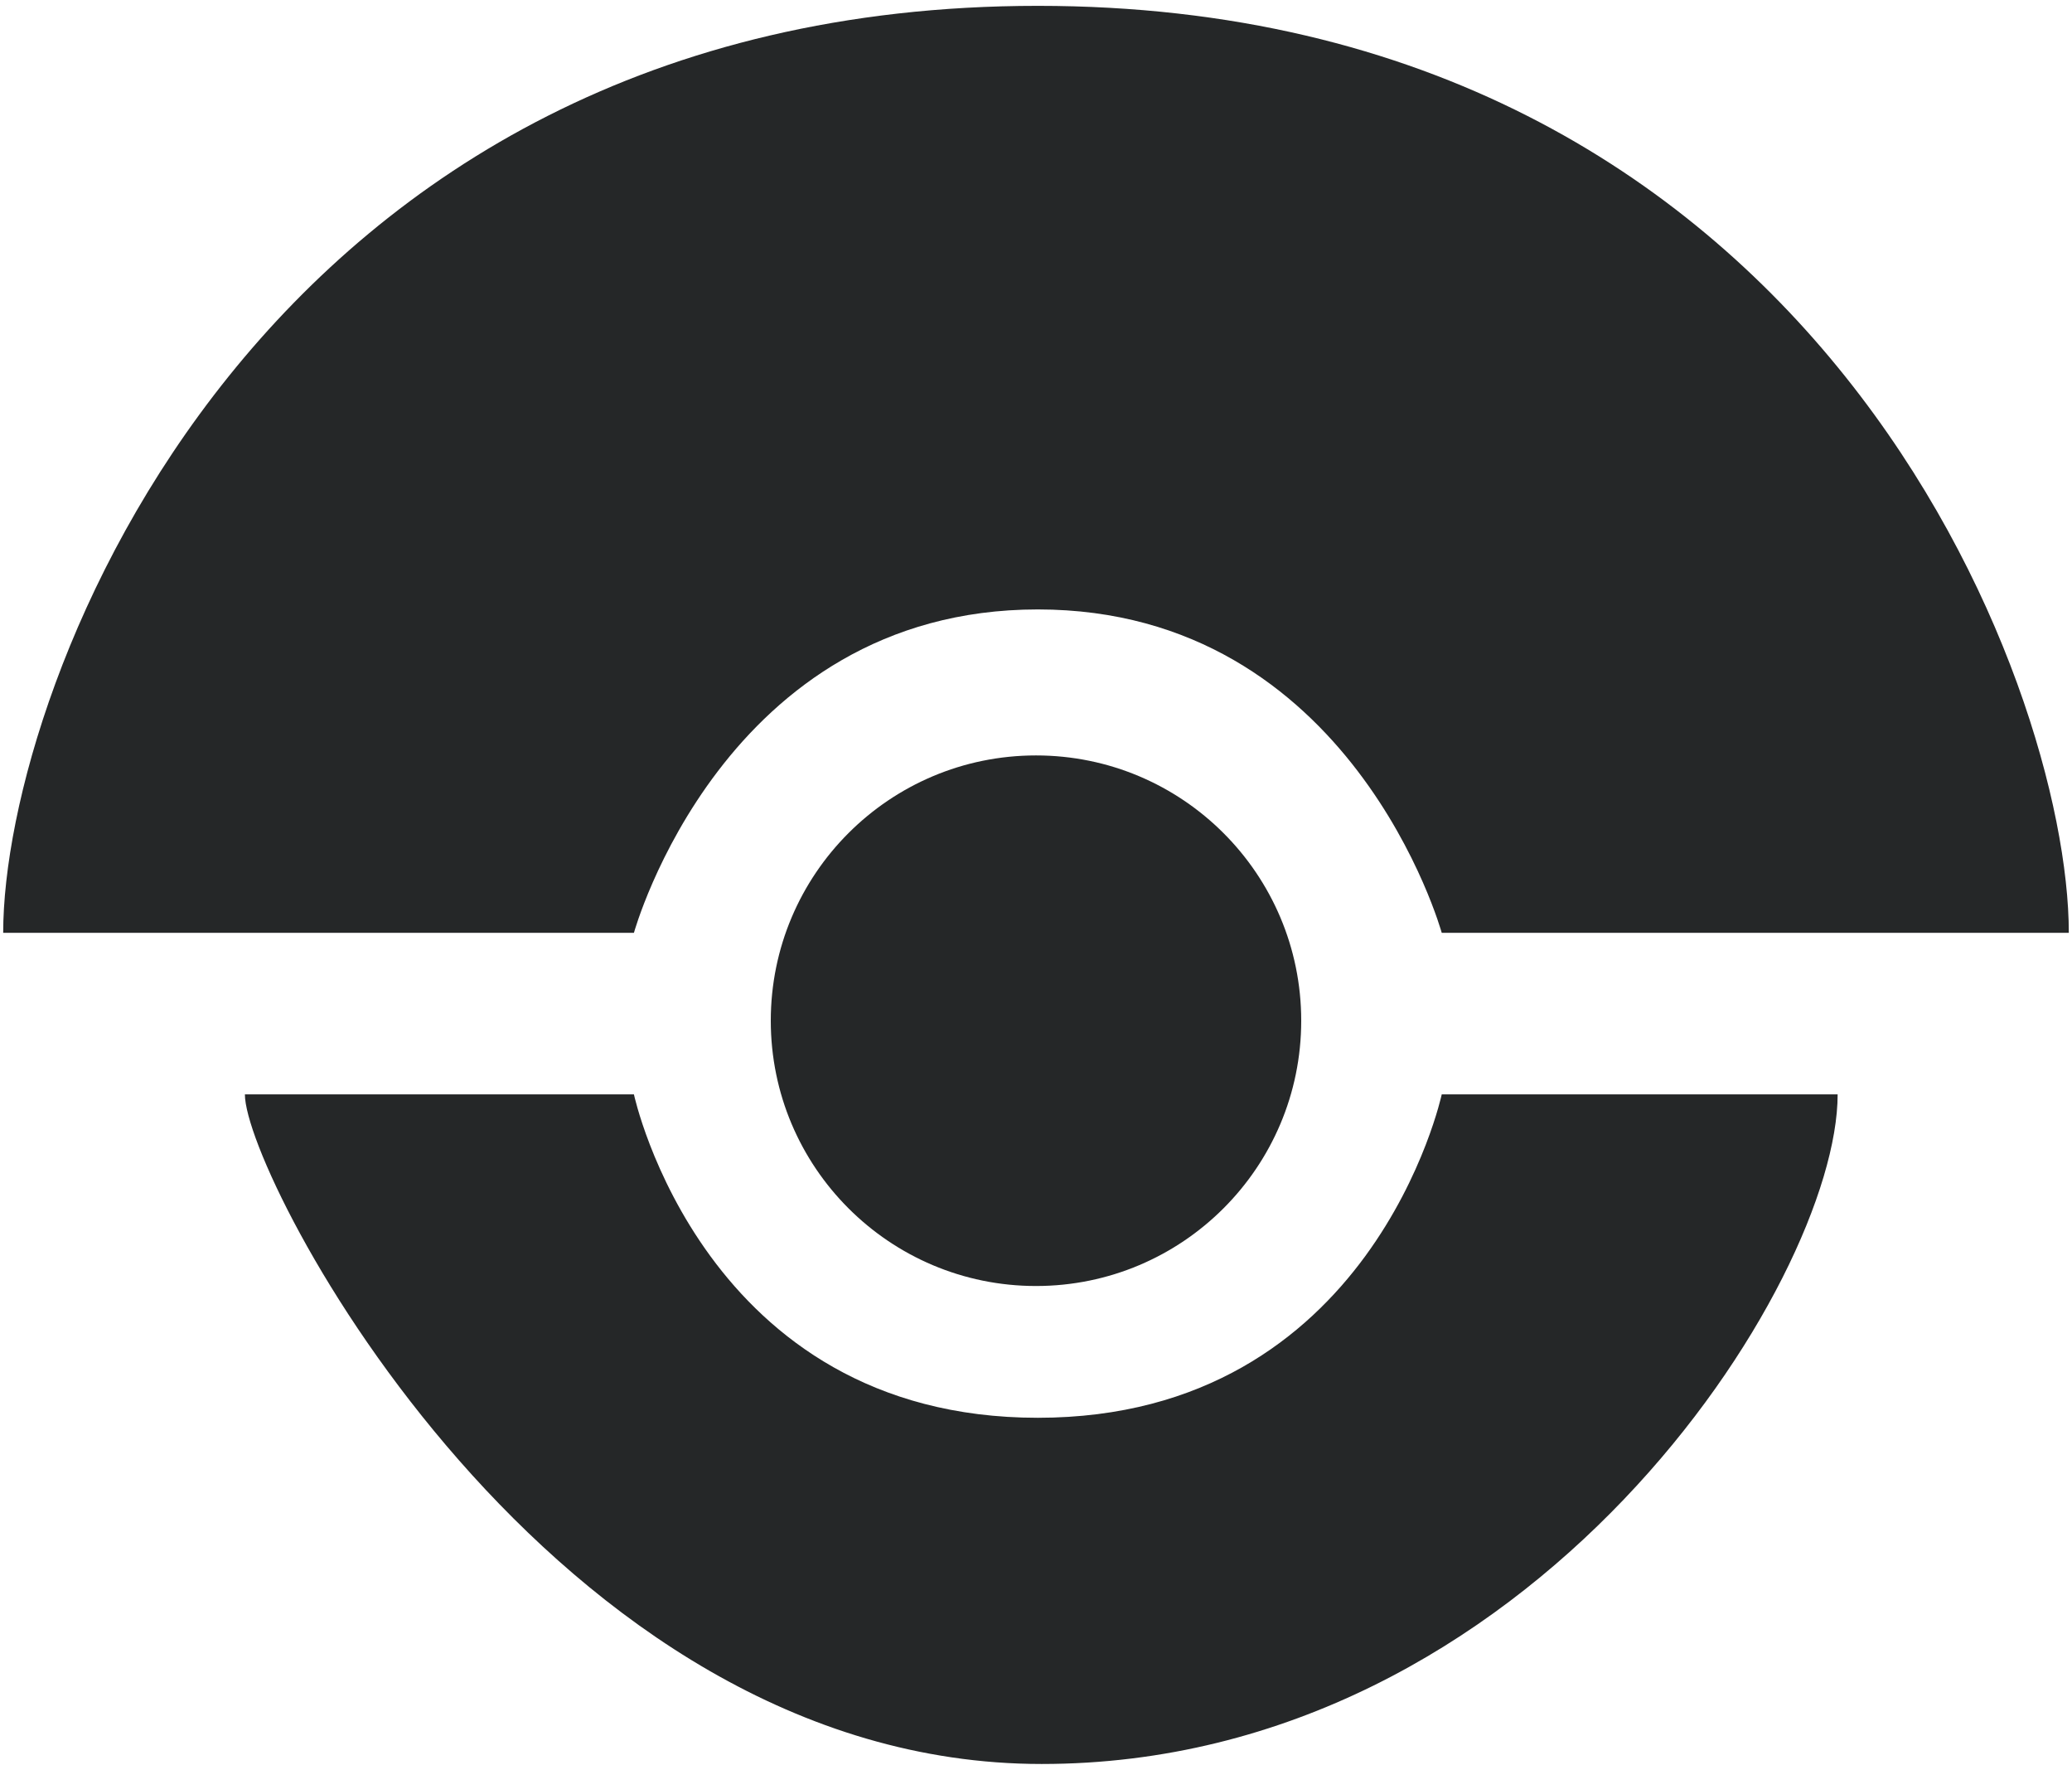
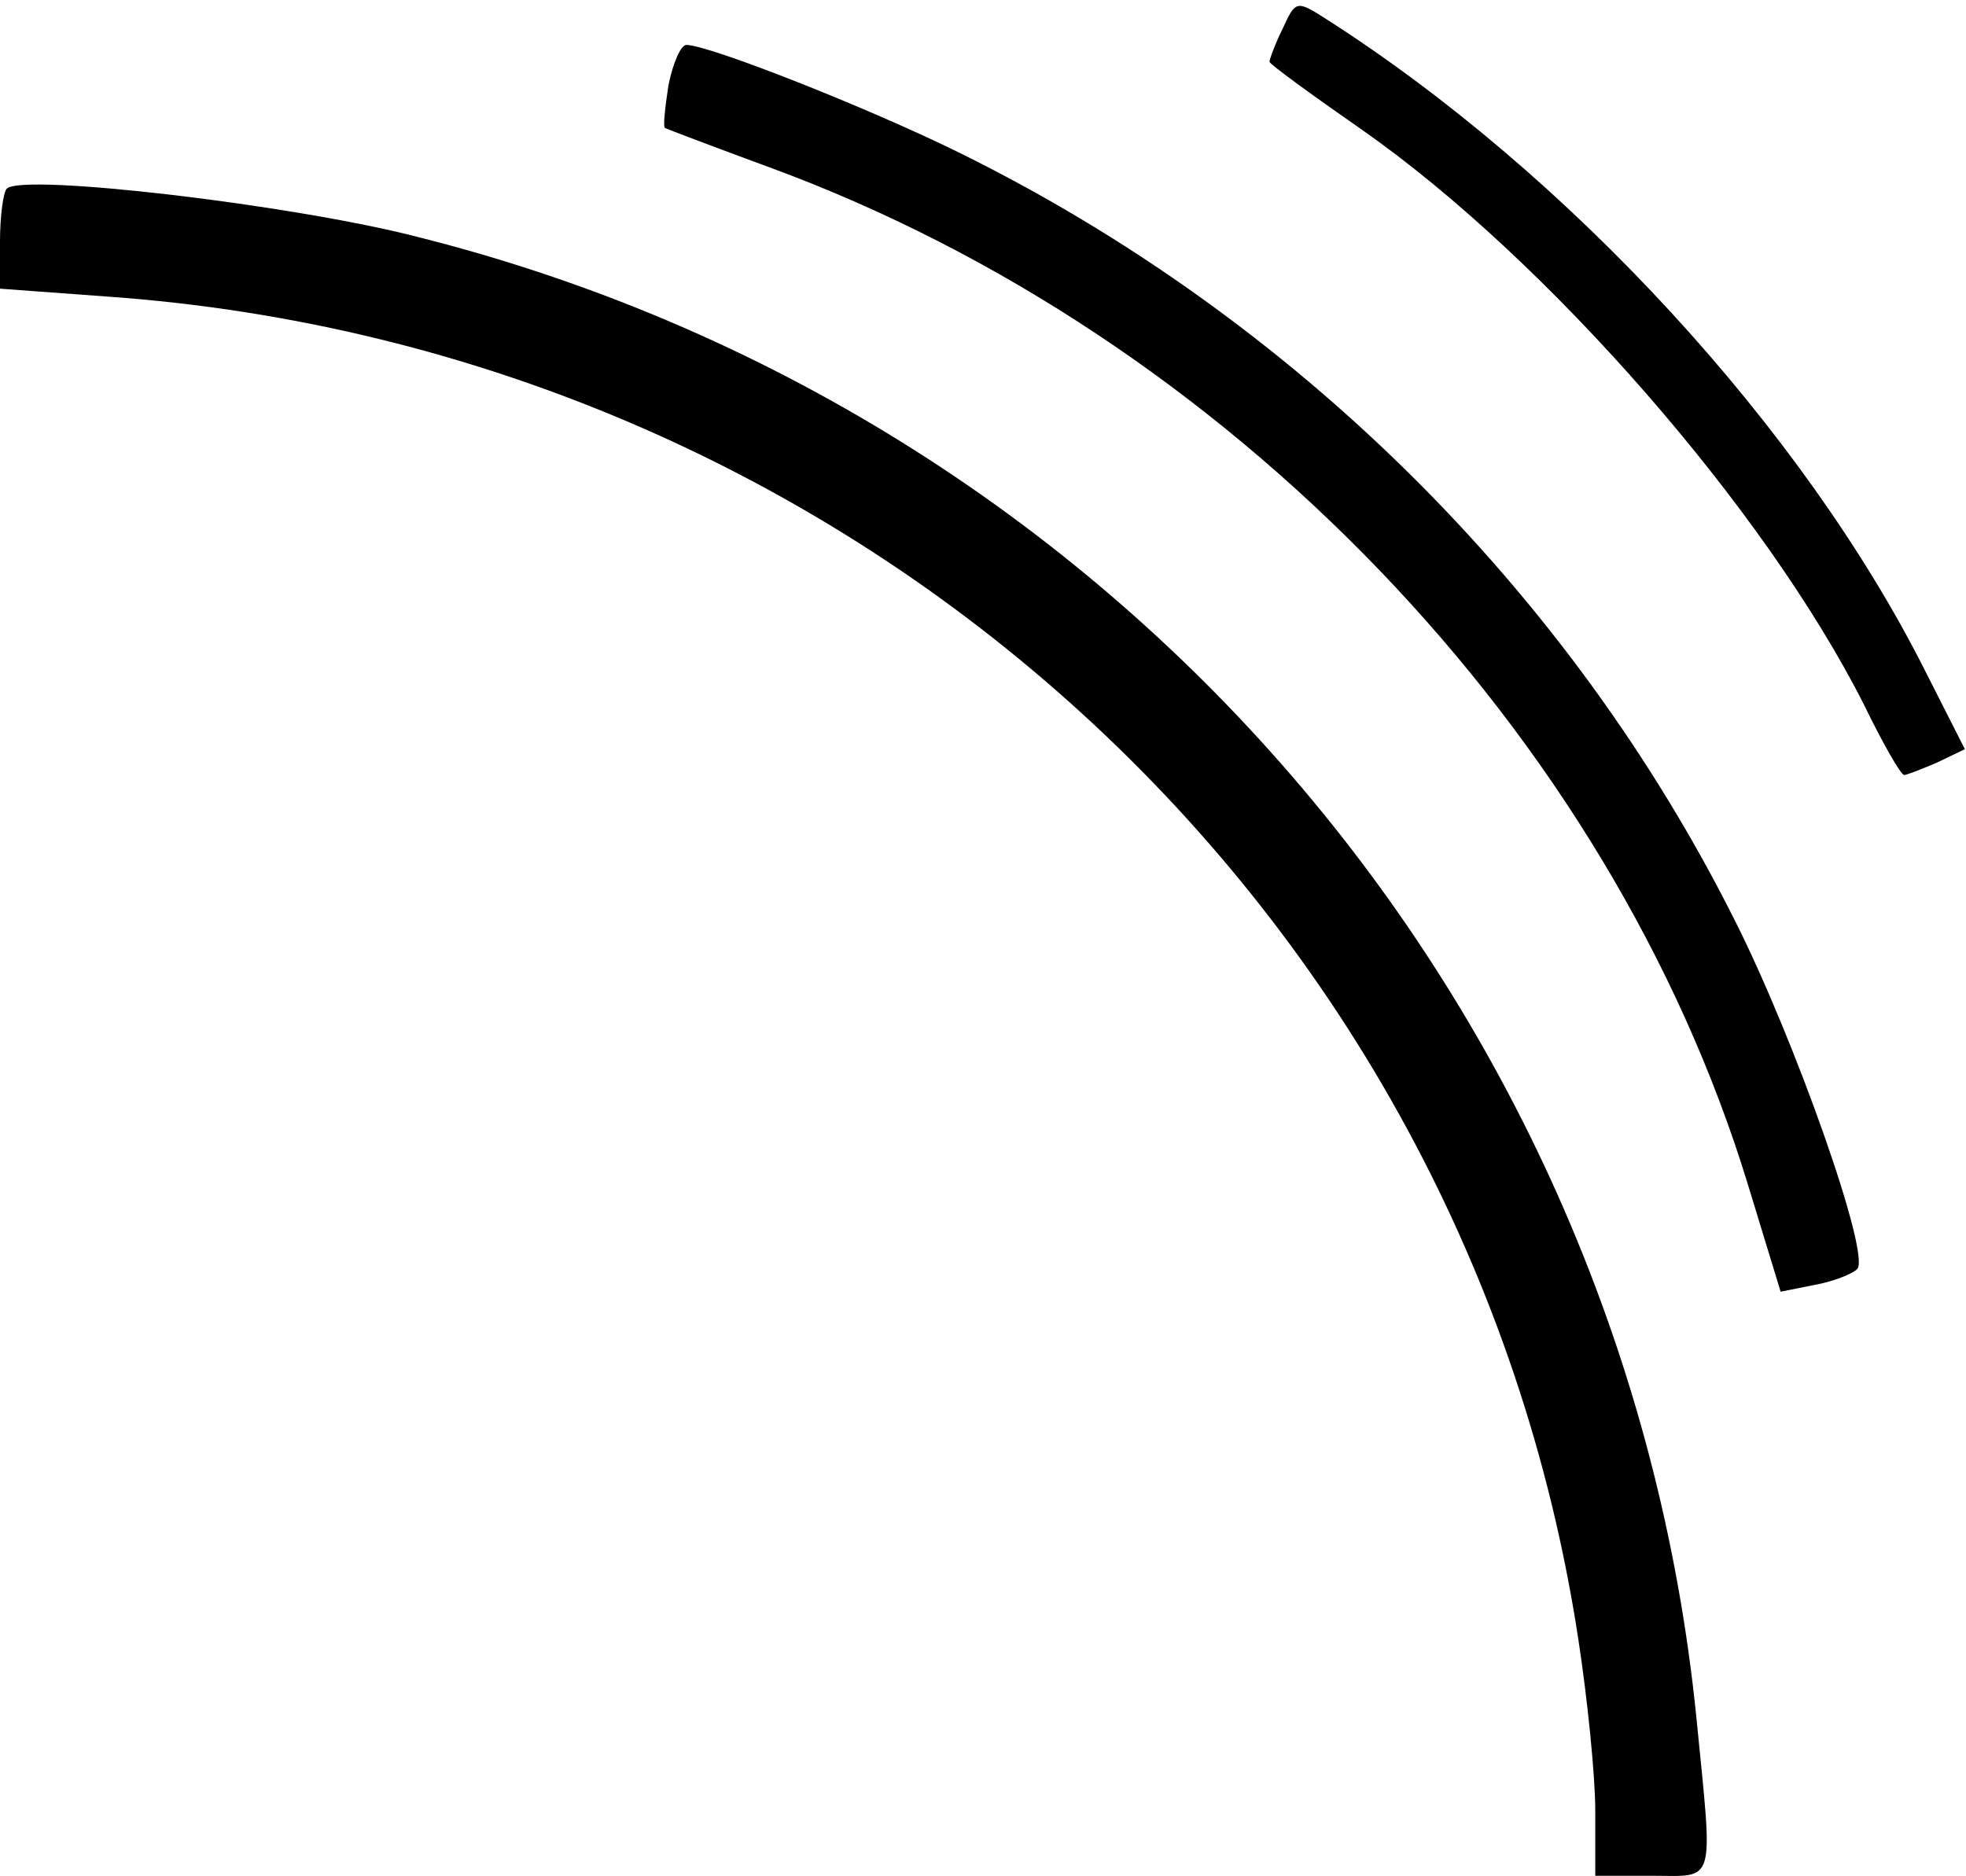
- <svg xmlns="http://www.w3.org/2000/svg" width="256px" height="218px" viewBox="0 0 256 218" version="1.1" preserveAspectRatio="xMidYMid">
-   <g fill="#252728">
-     <path d="M128.224,0.722 C32.099,0.722 0.394,84.566 0.394,115.222 L78.323,115.222 C78.323,115.222 89.364,75.276 128.224,75.276 C167.084,75.276 178.13,115.222 178.13,115.222 L255.606,115.222 C255.606,84.562 224.348,0.722 128.224,0.722" />
-     <path d="M227.044,135.176 L178.13,135.176 C178.13,135.176 169.579,175.122 128.224,175.122 C86.869,175.122 78.323,135.176 78.323,135.176 L30.257,135.176 C30.257,145.426 67.985,217.884 128.7,217.884 C189.414,217.884 227.044,158.28 227.044,135.176" />
-     <circle cx="128" cy="126.077" r="32.768" />
+ <svg xmlns="http://www.w3.org/2000/svg" version="1.0" width="175pt" height="167pt" viewBox="0 0 175 167" preserveAspectRatio="xMidYMid meet">
+   <g transform="translate(0,167) scale(0.1,-0.1)" fill="#000000" stroke="none">
+     <path d="M1142 1645 c-7 -14 -12 -28 -12 -30 0 -2 37 -29 83 -61 164 -115 358 -337 446 -511 17 -35 33 -63 36 -63 2 0 15 5 29 11 l25 12 -36 71 c-108 214 -316 441 -534 580 -25 16 -26 15 -37 -9z" />
+     <path d="M595 1594 c-3 -20 -5 -37 -3 -38 2 -1 44 -17 93 -35 408 -150 748 -503 871 -906 l29 -95 30 6 c17 3 34 10 38 14 13 11 -55 204 -109 311 -147 293 -392 536 -690 683 -81 40 -223 96 -243 96 -5 0 -12 -16 -16 -36z" />
+     <path d="M6 1502 c-3 -3 -6 -24 -6 -47 l0 -42 95 -7 c667 -47 1211 -544 1310 -1196 8 -52 15 -121 15 -152 l0 -58 50 0 c58 0 55 -11 40 141 -64 635 -518 1162 -1138 1318 -112 29 -353 57 -366 43z" />
  </g>
</svg>
